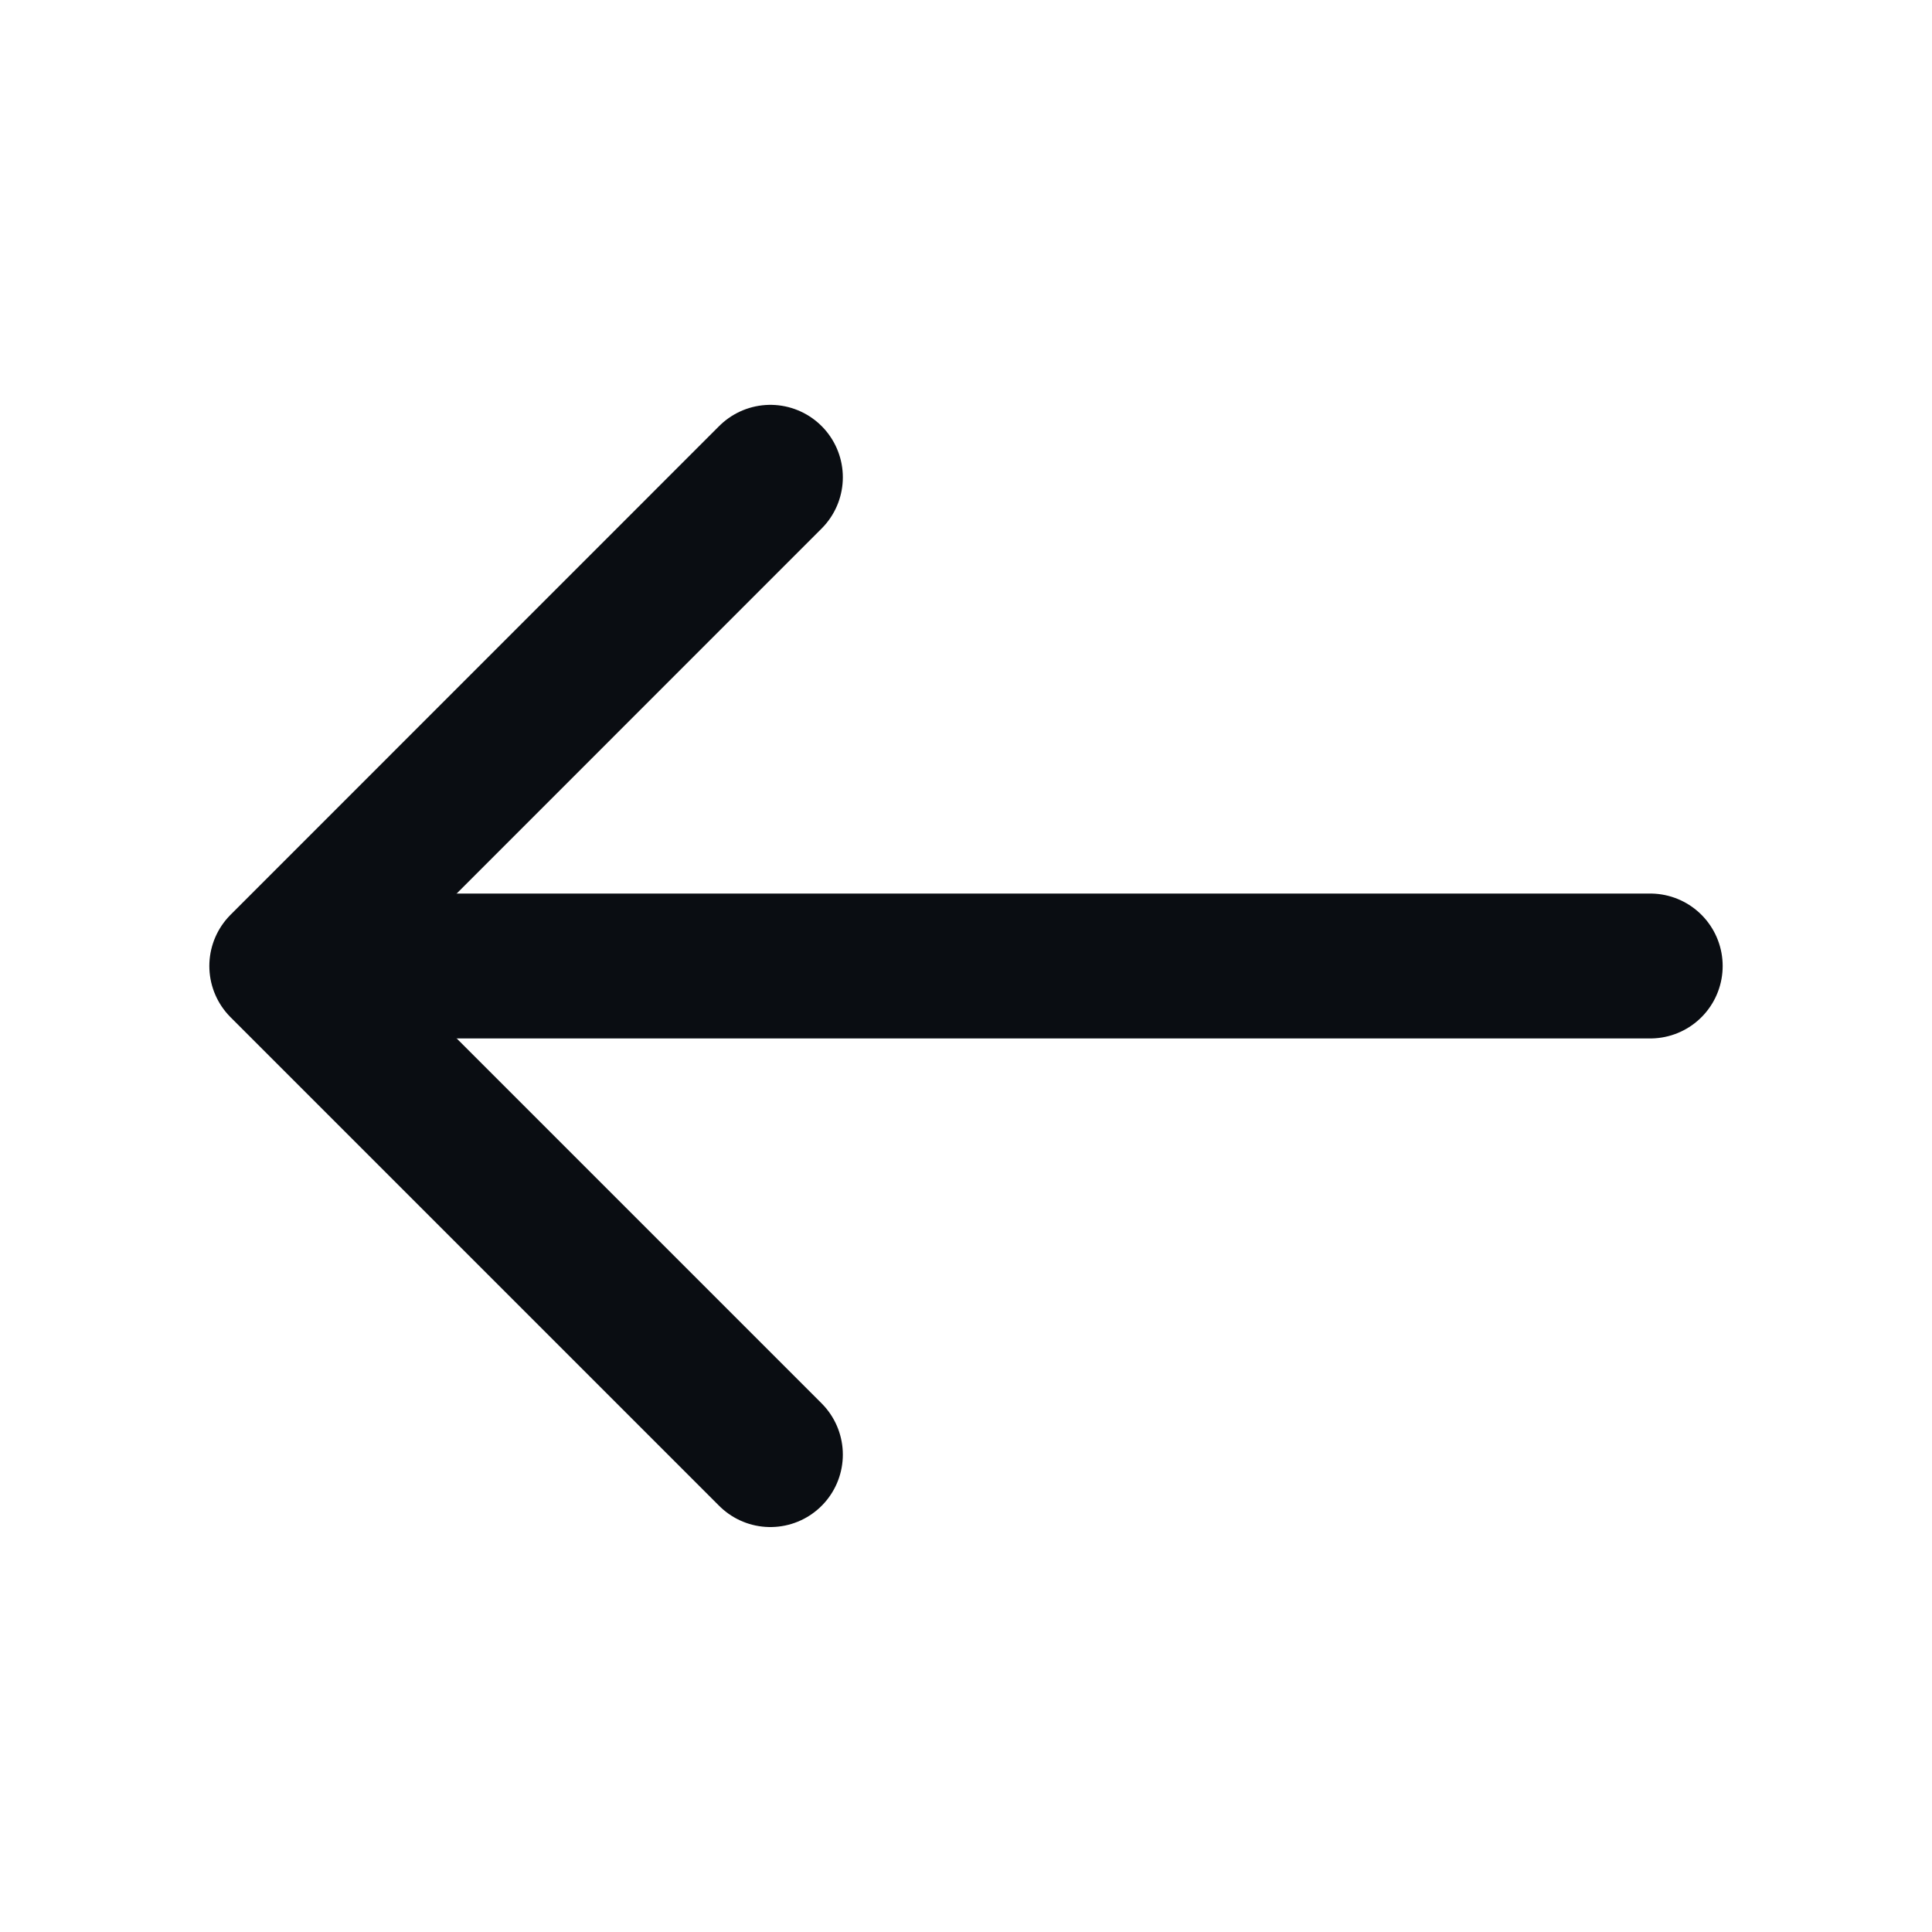
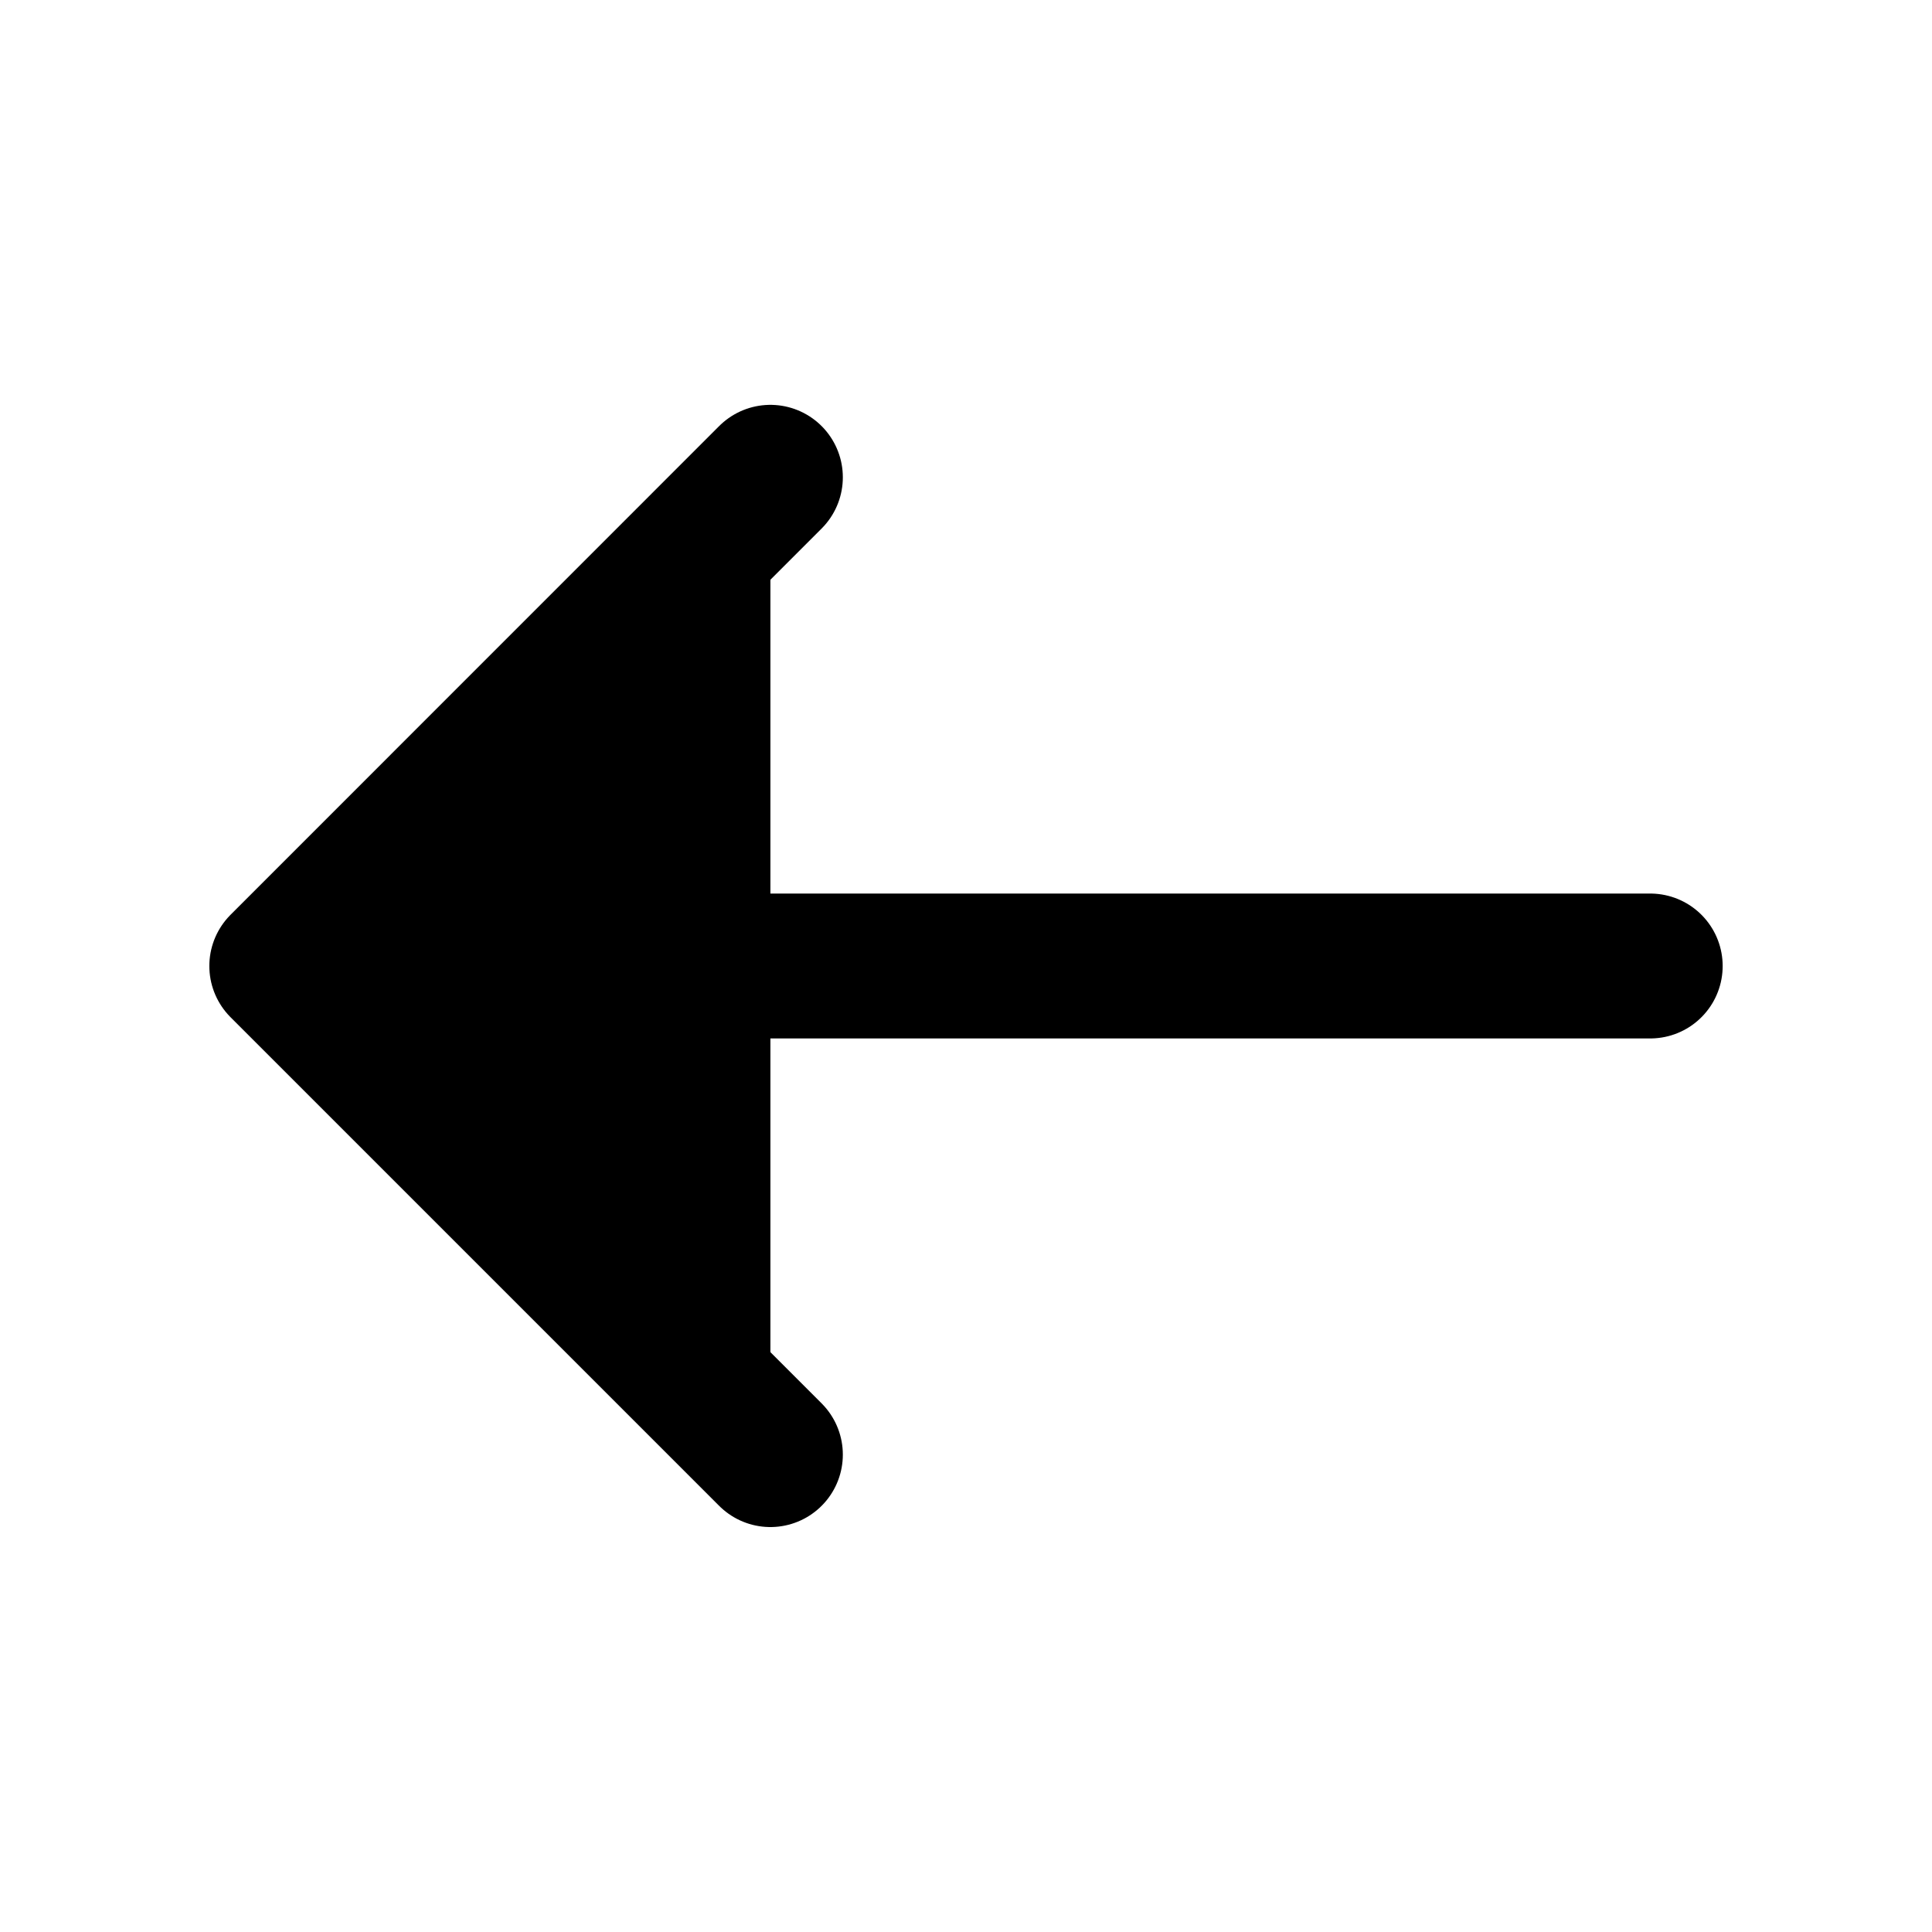
- <svg xmlns="http://www.w3.org/2000/svg" width="20" height="20" viewBox="0 0 20 20" fill="none">
-   <path d="M7.975 4.941L2.917 10L7.975 15.058" stroke="#0A0D12" stroke-width="1.5" stroke-miterlimit="10" stroke-linecap="round" stroke-linejoin="round" />
-   <path d="M17.083 10H3.058" stroke="#0A0D12" stroke-width="1.5" stroke-miterlimit="10" stroke-linecap="round" stroke-linejoin="round" />
+ <svg xmlns="http://www.w3.org/2000/svg" width="20" height="20" viewBox="0 0 20 20" fill="currentcolor" fill-rule="nonzero">
+   <path d="M7.975 4.941L2.917 10L7.975 15.058" stroke="currentColor" stroke-width="1.5" stroke-miterlimit="10" stroke-linecap="round" stroke-linejoin="round" />
+   <path d="M17.083 10H3.058" stroke="currentColor" stroke-width="1.5" stroke-miterlimit="10" stroke-linecap="round" stroke-linejoin="round" />
</svg>
